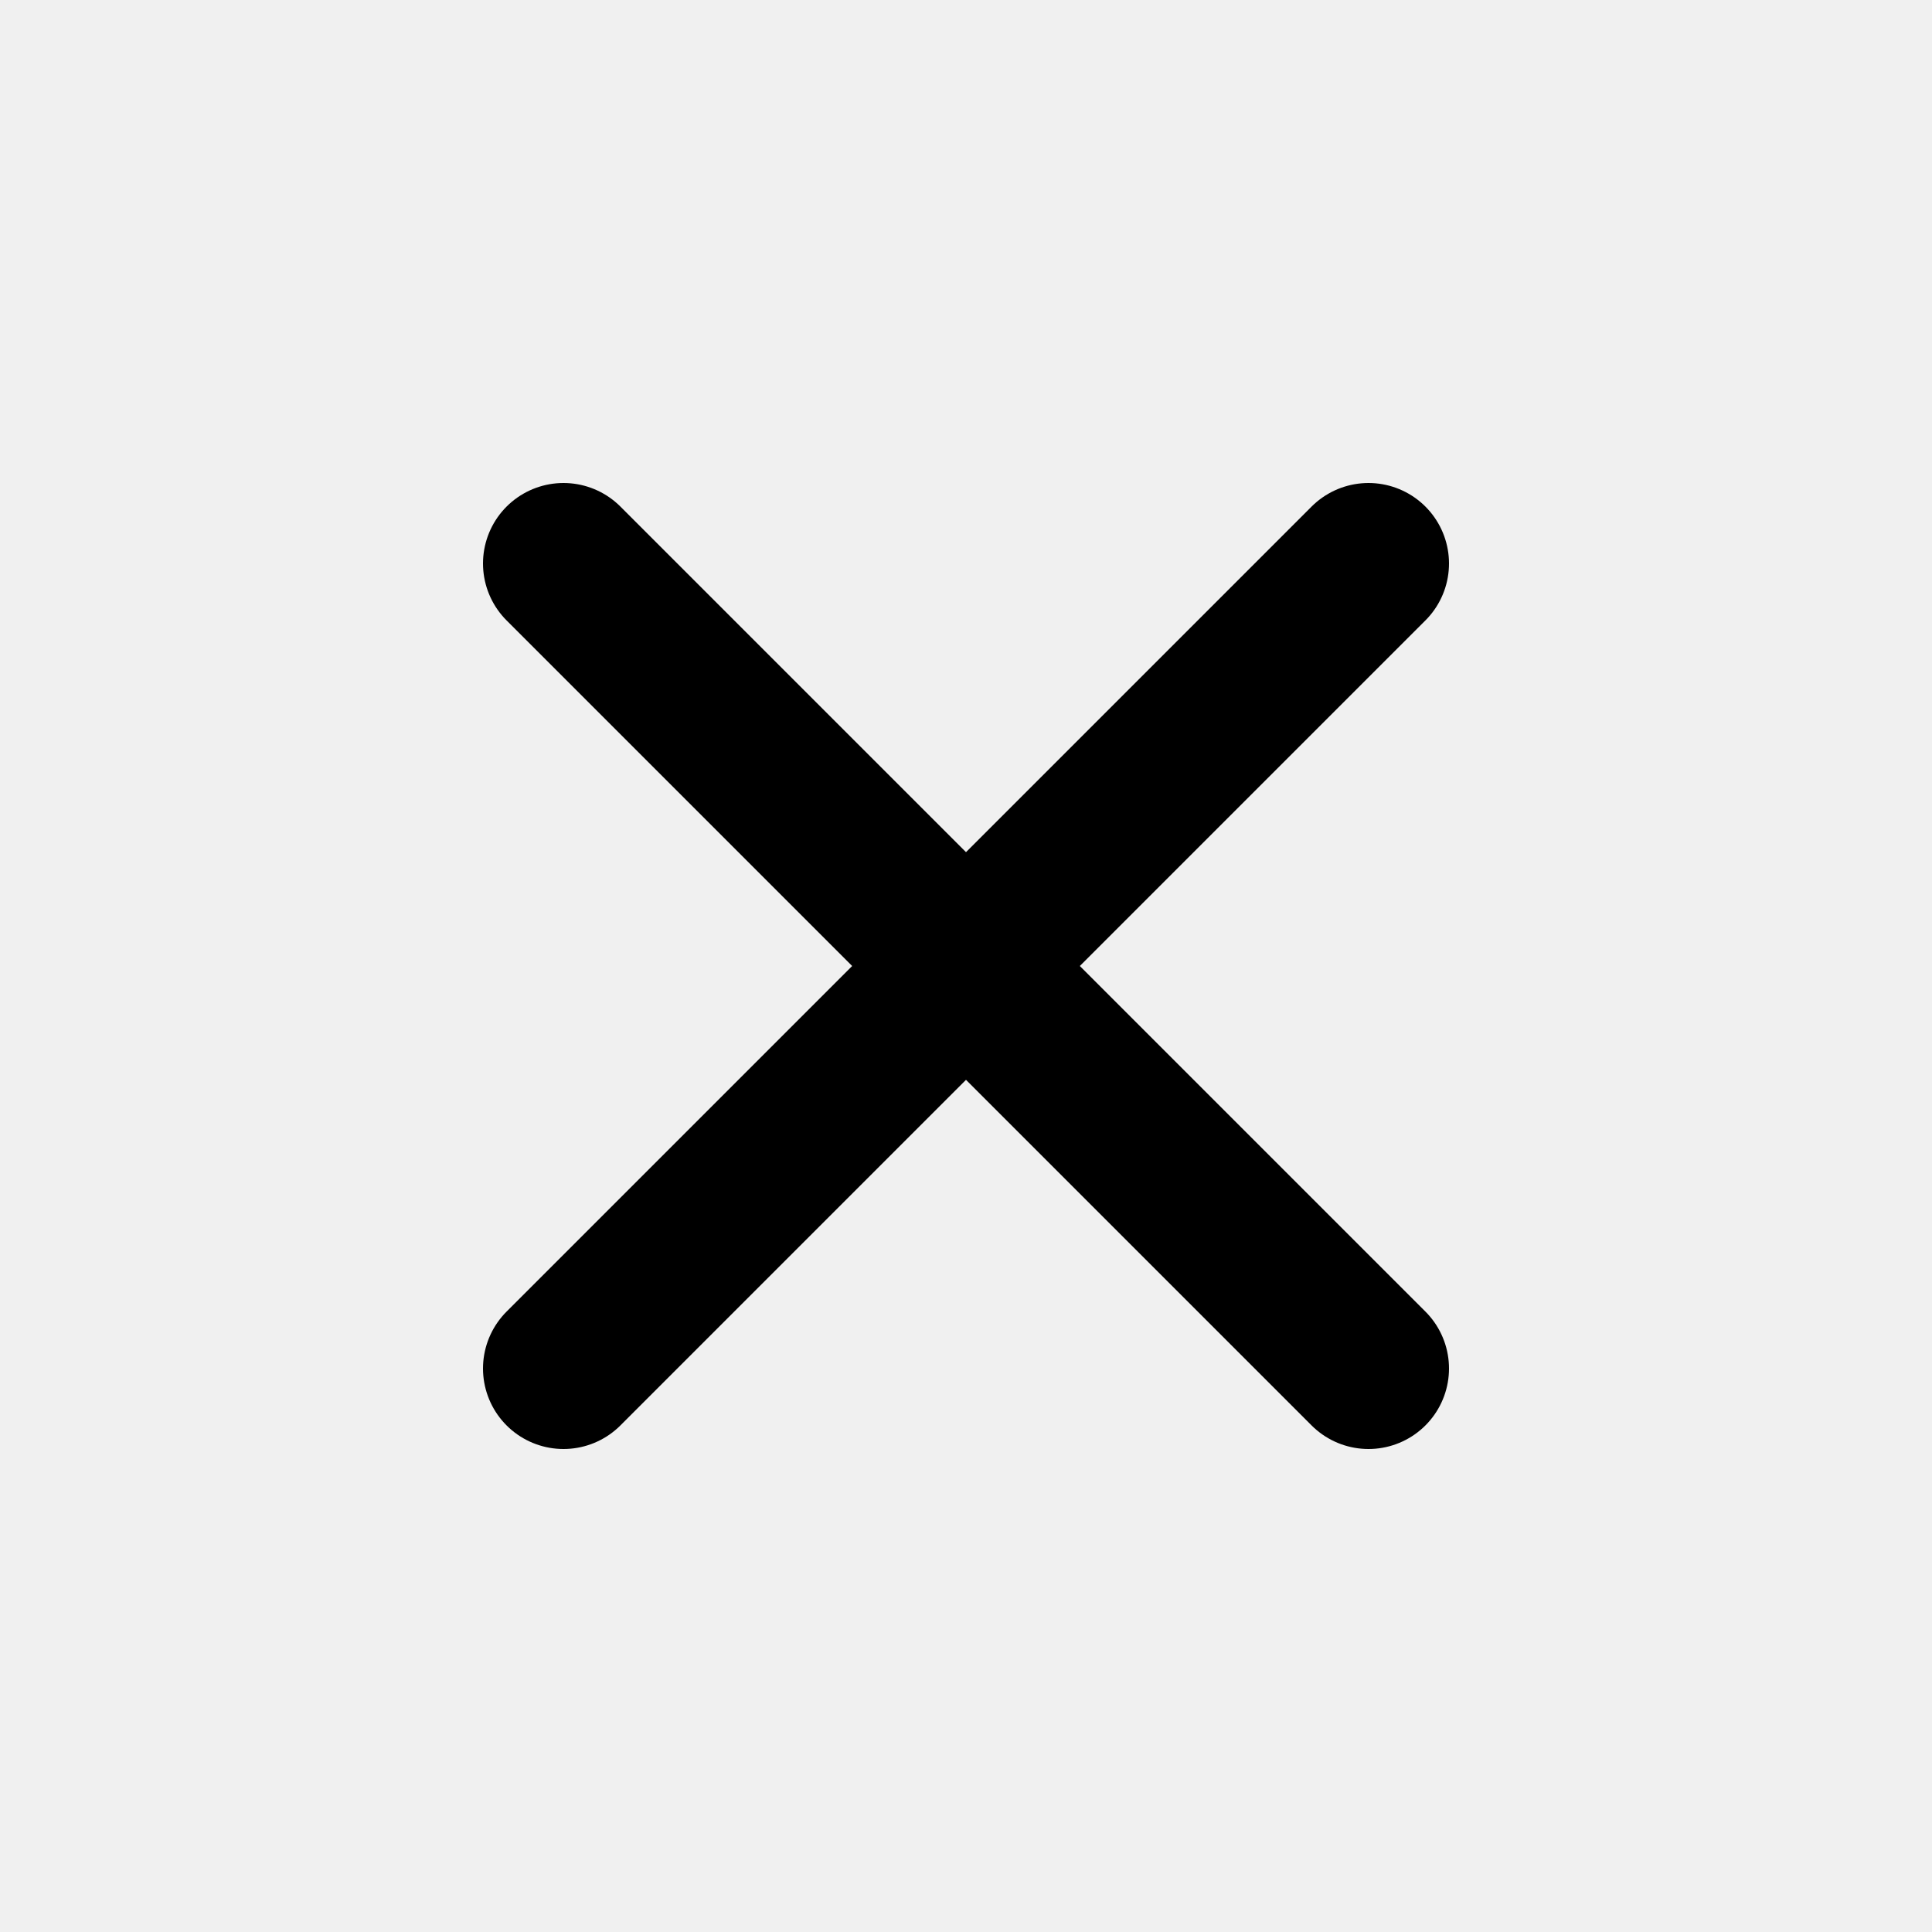
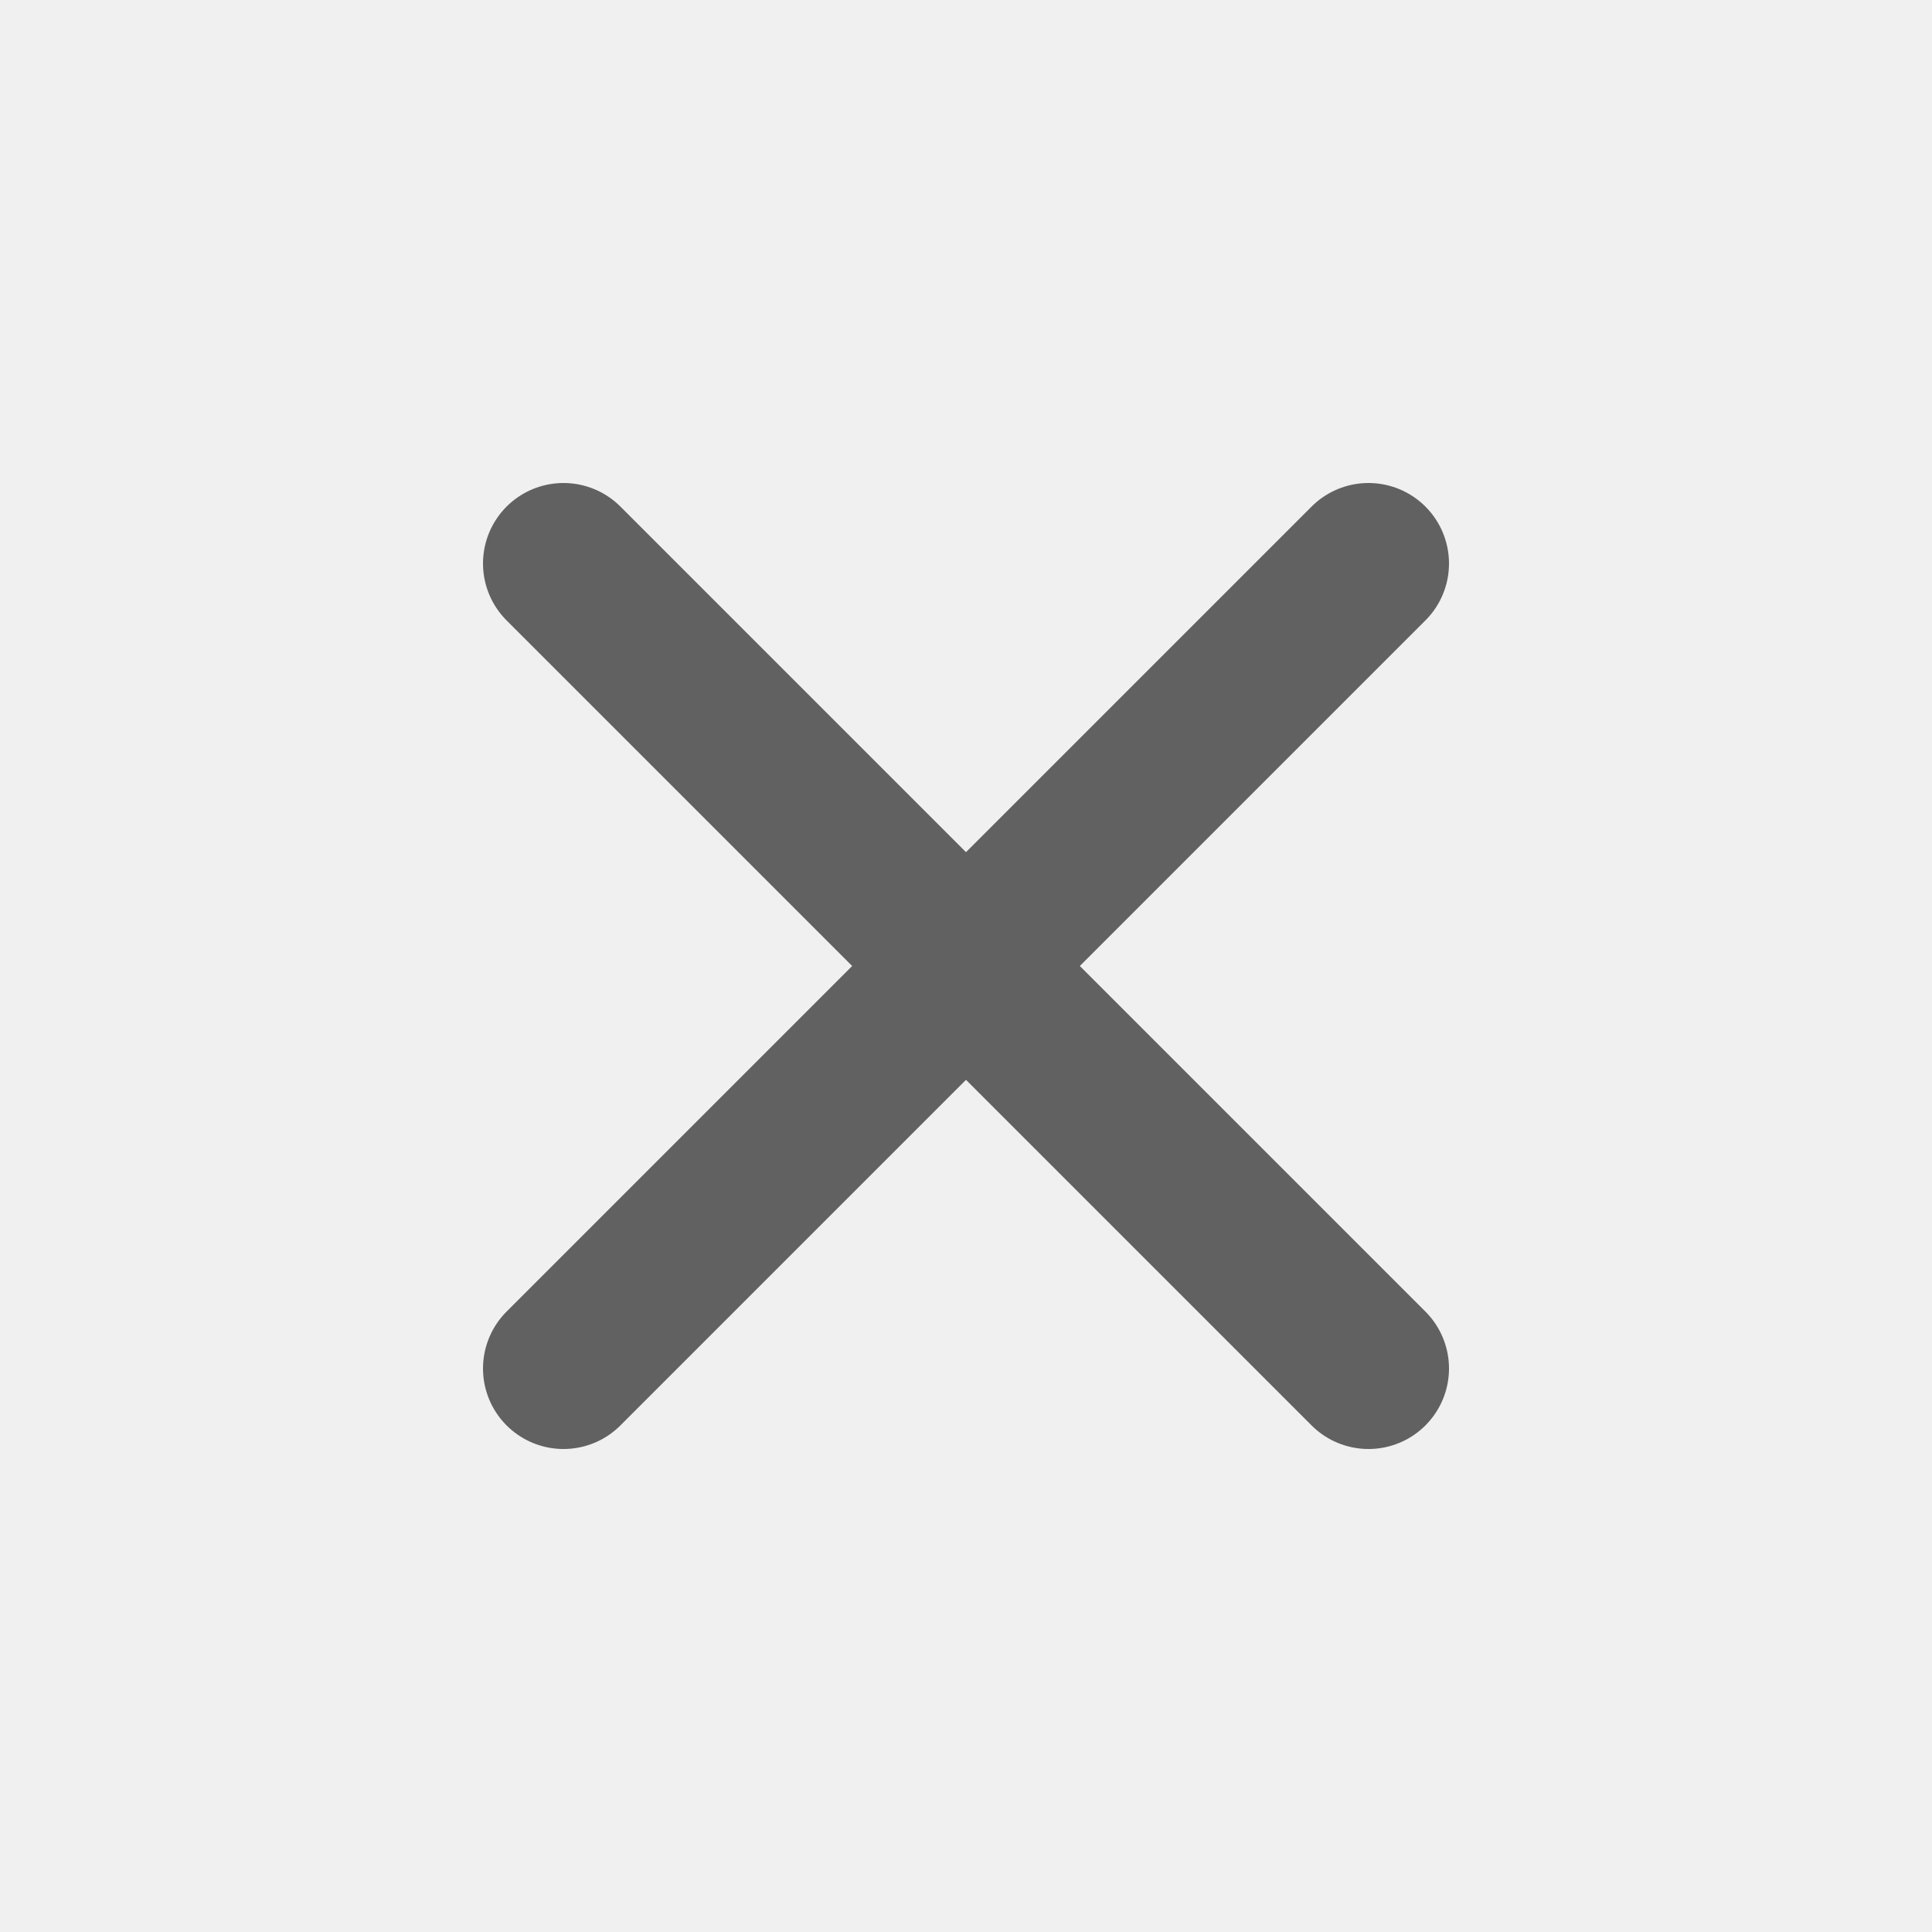
<svg xmlns="http://www.w3.org/2000/svg" width="24" height="24" viewBox="0 0 24 24" fill="none">
-   <g clip-path="url(#clip0_191_4810)">
-     <path d="M7 7L17 17M7 17L17 7" stroke="black" stroke-width="2" stroke-linecap="round" stroke-linejoin="round" />
-   </g>
-   <defs>
-     <clipPath id="clip0_191_4810">
-       <rect width="24" height="24" fill="white" />
-     </clipPath>
-   </defs>
+   <path d="M7 7L17 17M7 17L17 7" stroke="#616161" stroke-width="2" stroke-linecap="round" stroke-linejoin="round" />
</svg>
